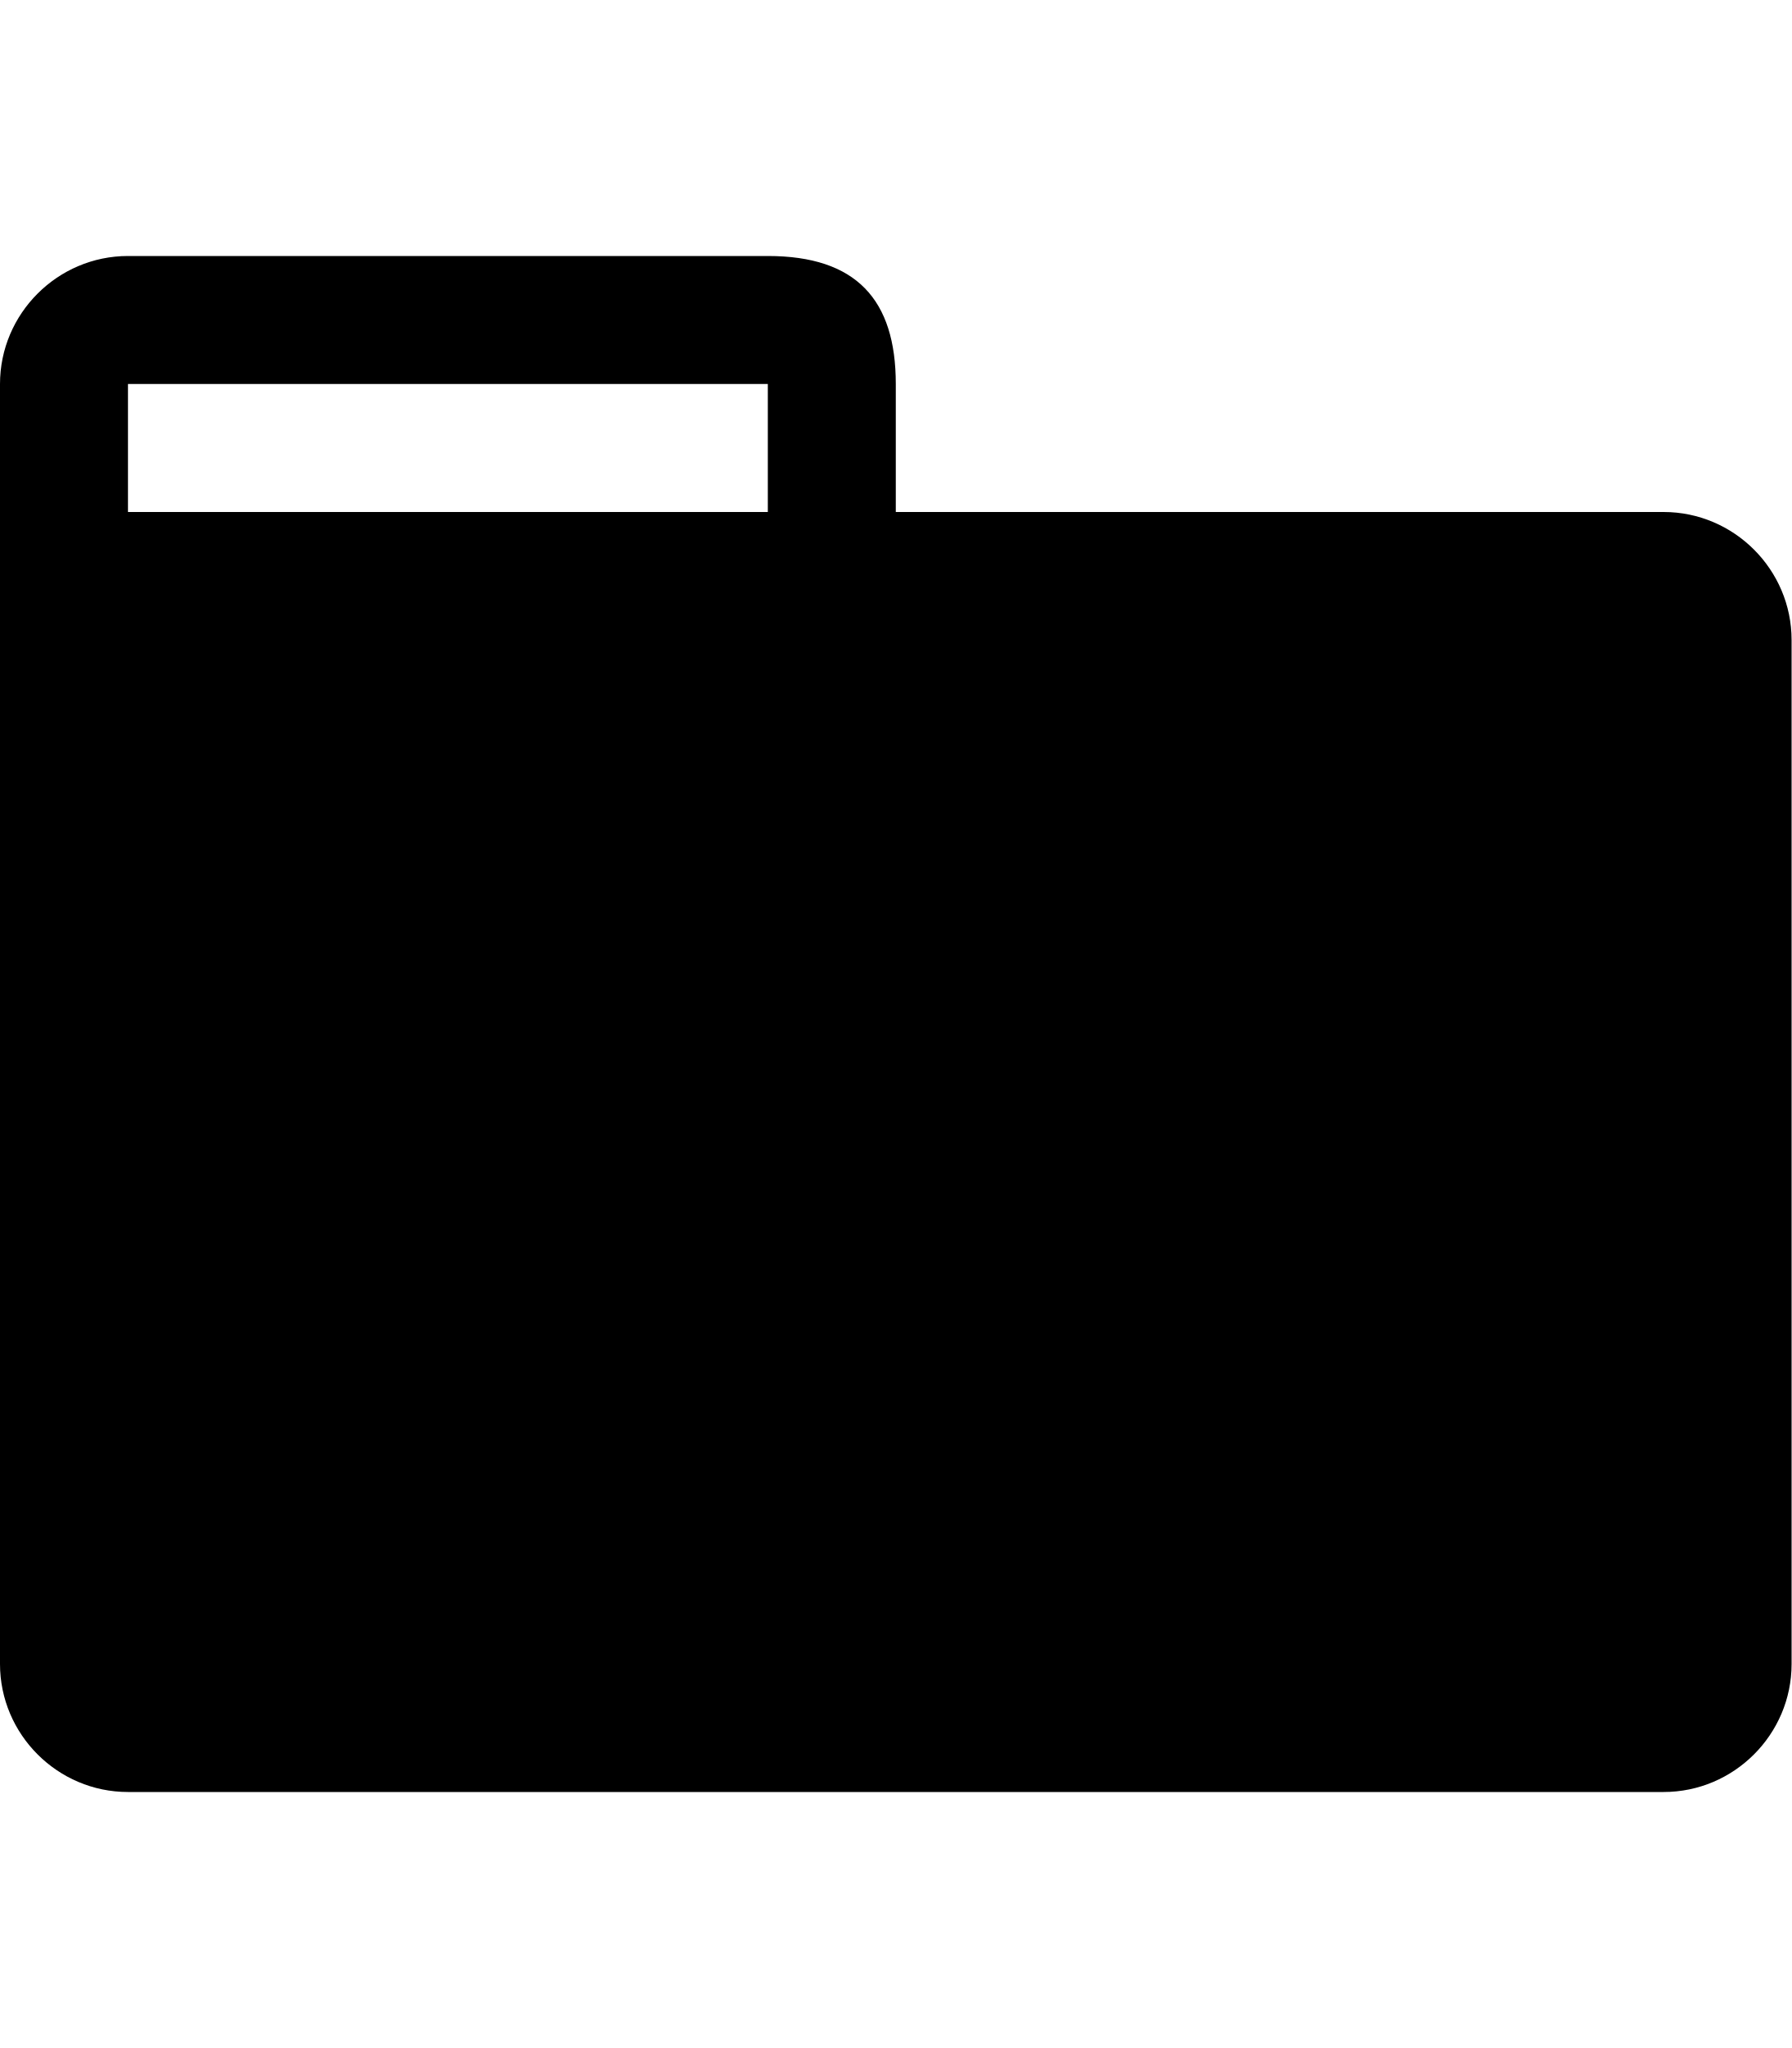
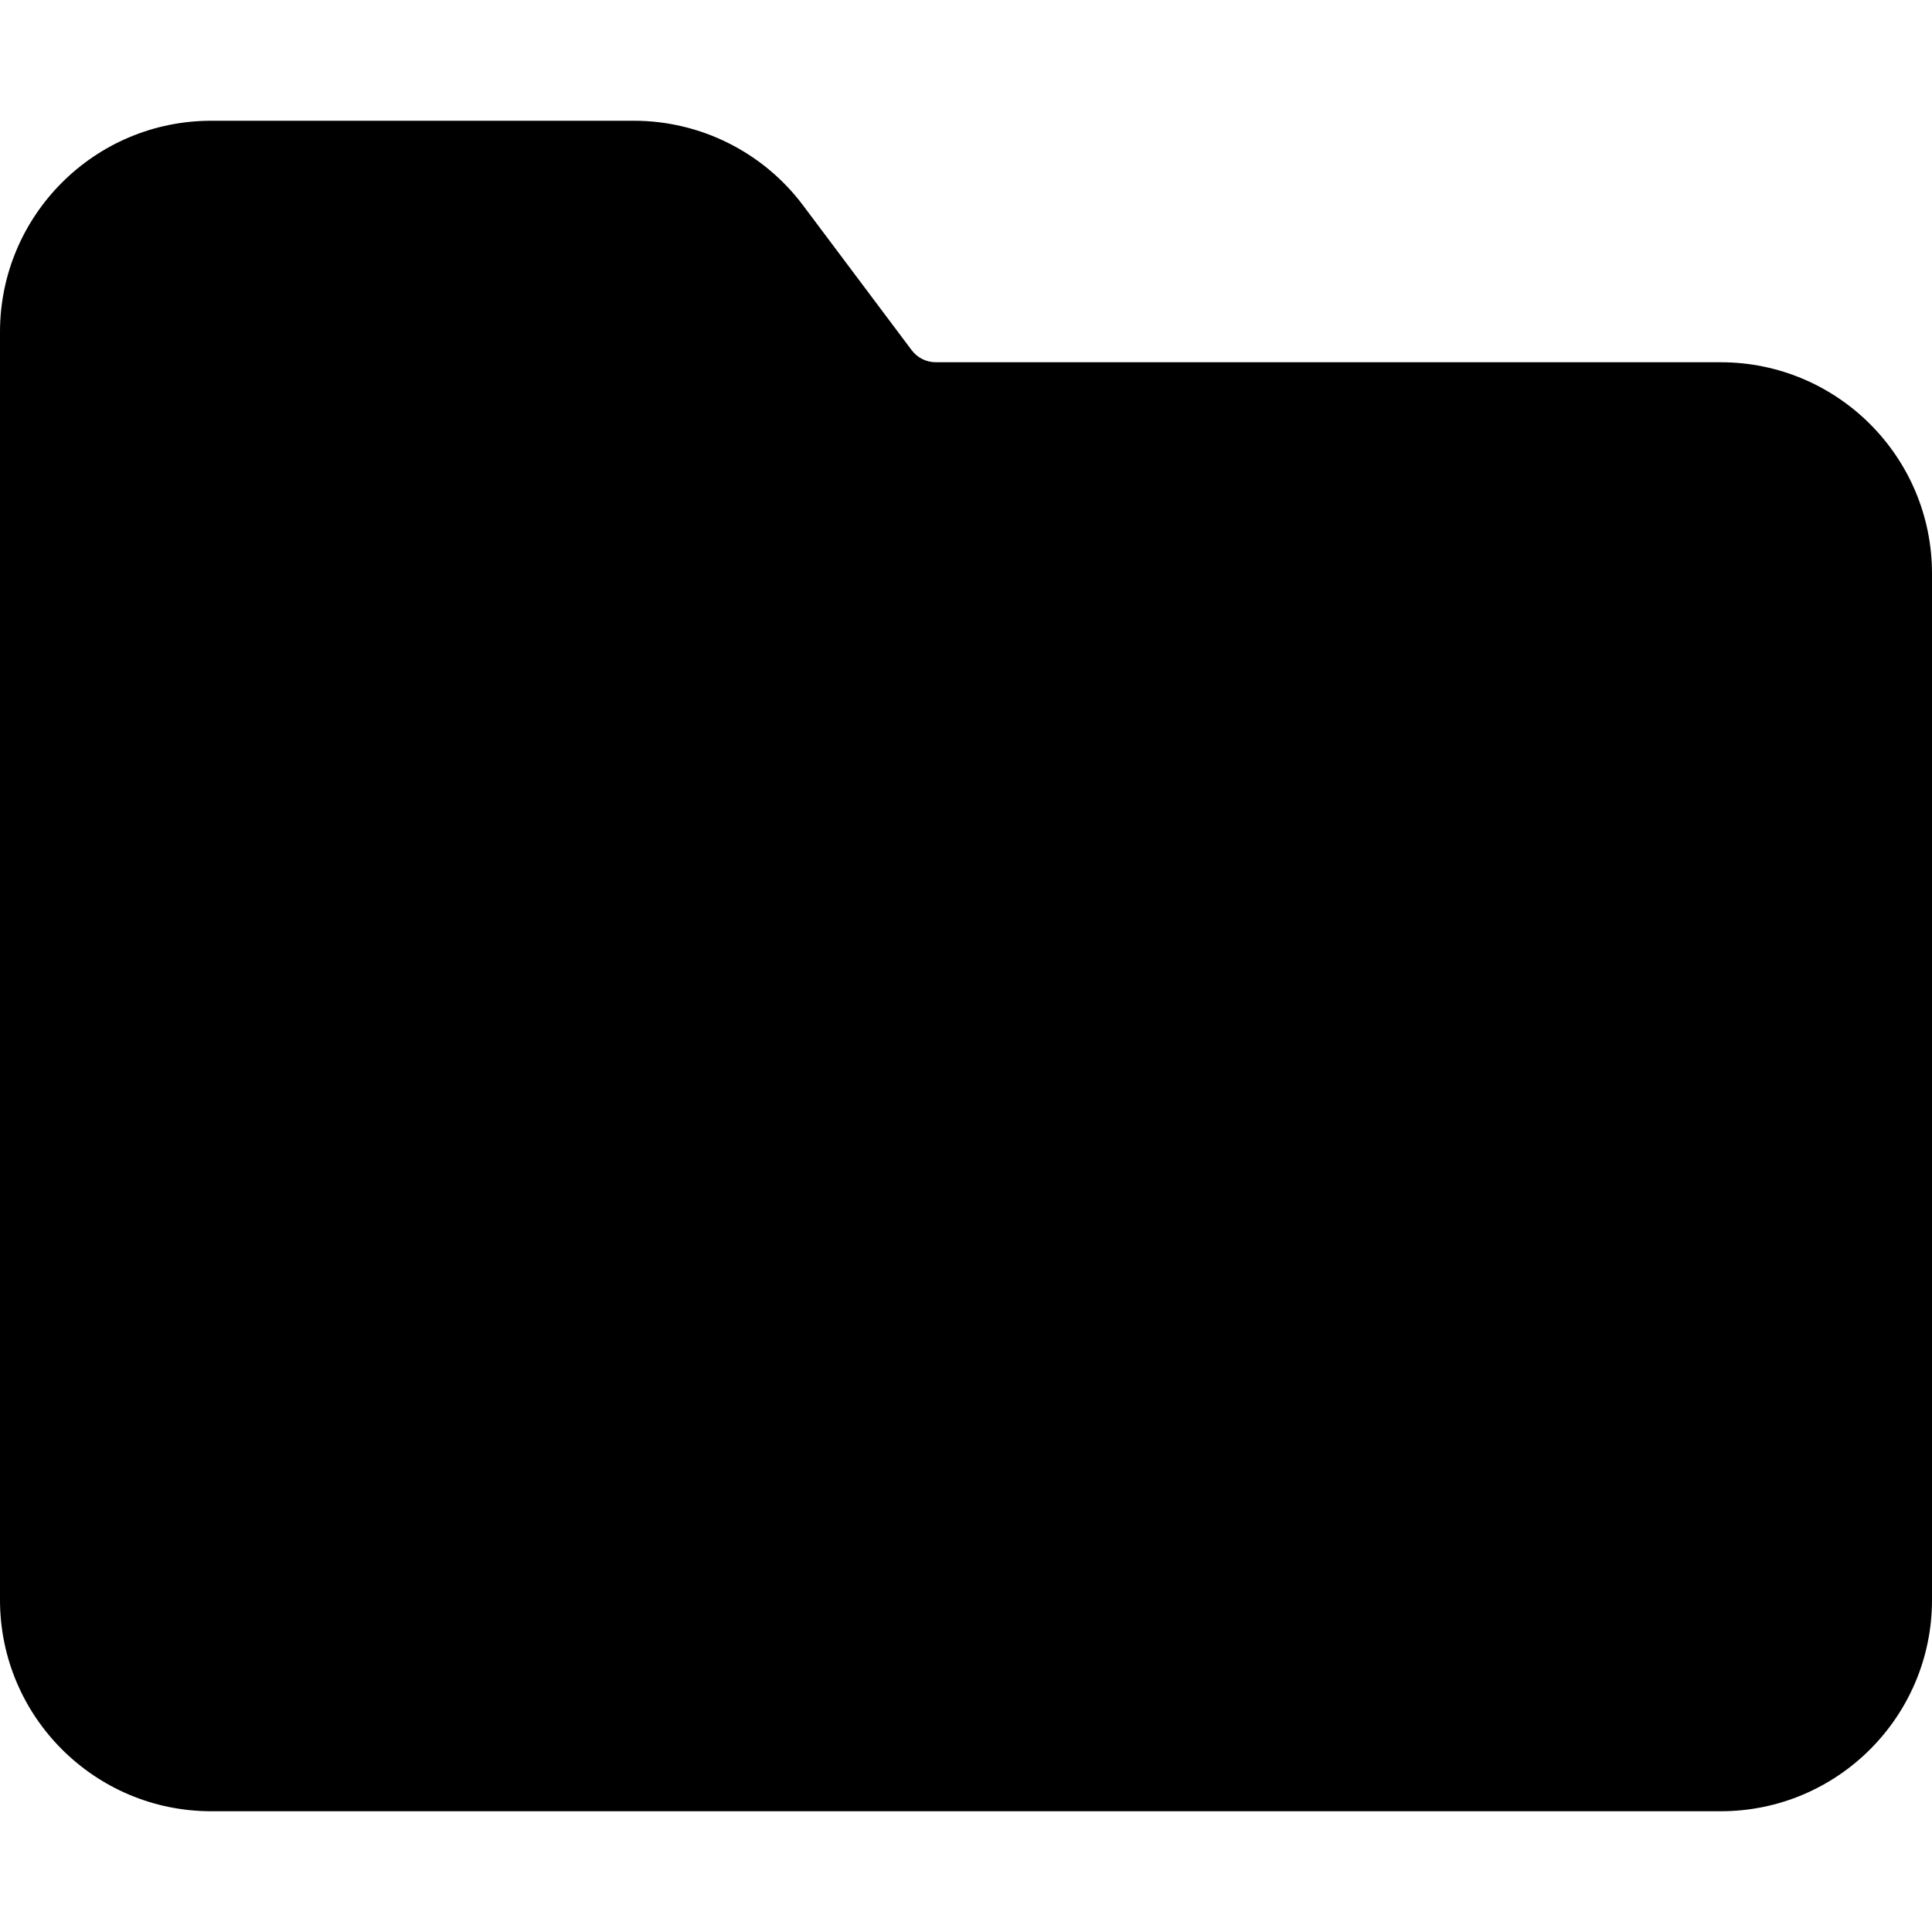
- <svg xmlns="http://www.w3.org/2000/svg" class="icon" width="14" height="16" viewBox="0 0 14 16" aria-hidden="true">
-   <path d="M13 4H7V3c0-.66-.31-1-1-1H1c-.55 0-1 .45-1 1v10c0 .55.45 1 1 1h12c.55 0 1-.45 1-1V5c0-.55-.45-1-1-1zM6 4H1V3h5v1z" />
+ <svg xmlns="http://www.w3.org/2000/svg" class="icon" viewBox="0 0 16 16" width="16" height="16">
+   <path fill-rule="evenodd" d="M1.75 1A1.75 1.75 0 000 2.75v10.5C0 14.216.784 15 1.75 15h12.5A1.75 1.75 0 0016 13.25v-8.5A1.75 1.75 0 0014.25 3h-6.5a.25.25 0 01-.2-.1l-.9-1.2c-.33-.44-.85-.7-1.4-.7h-3.5z" />
</svg>
